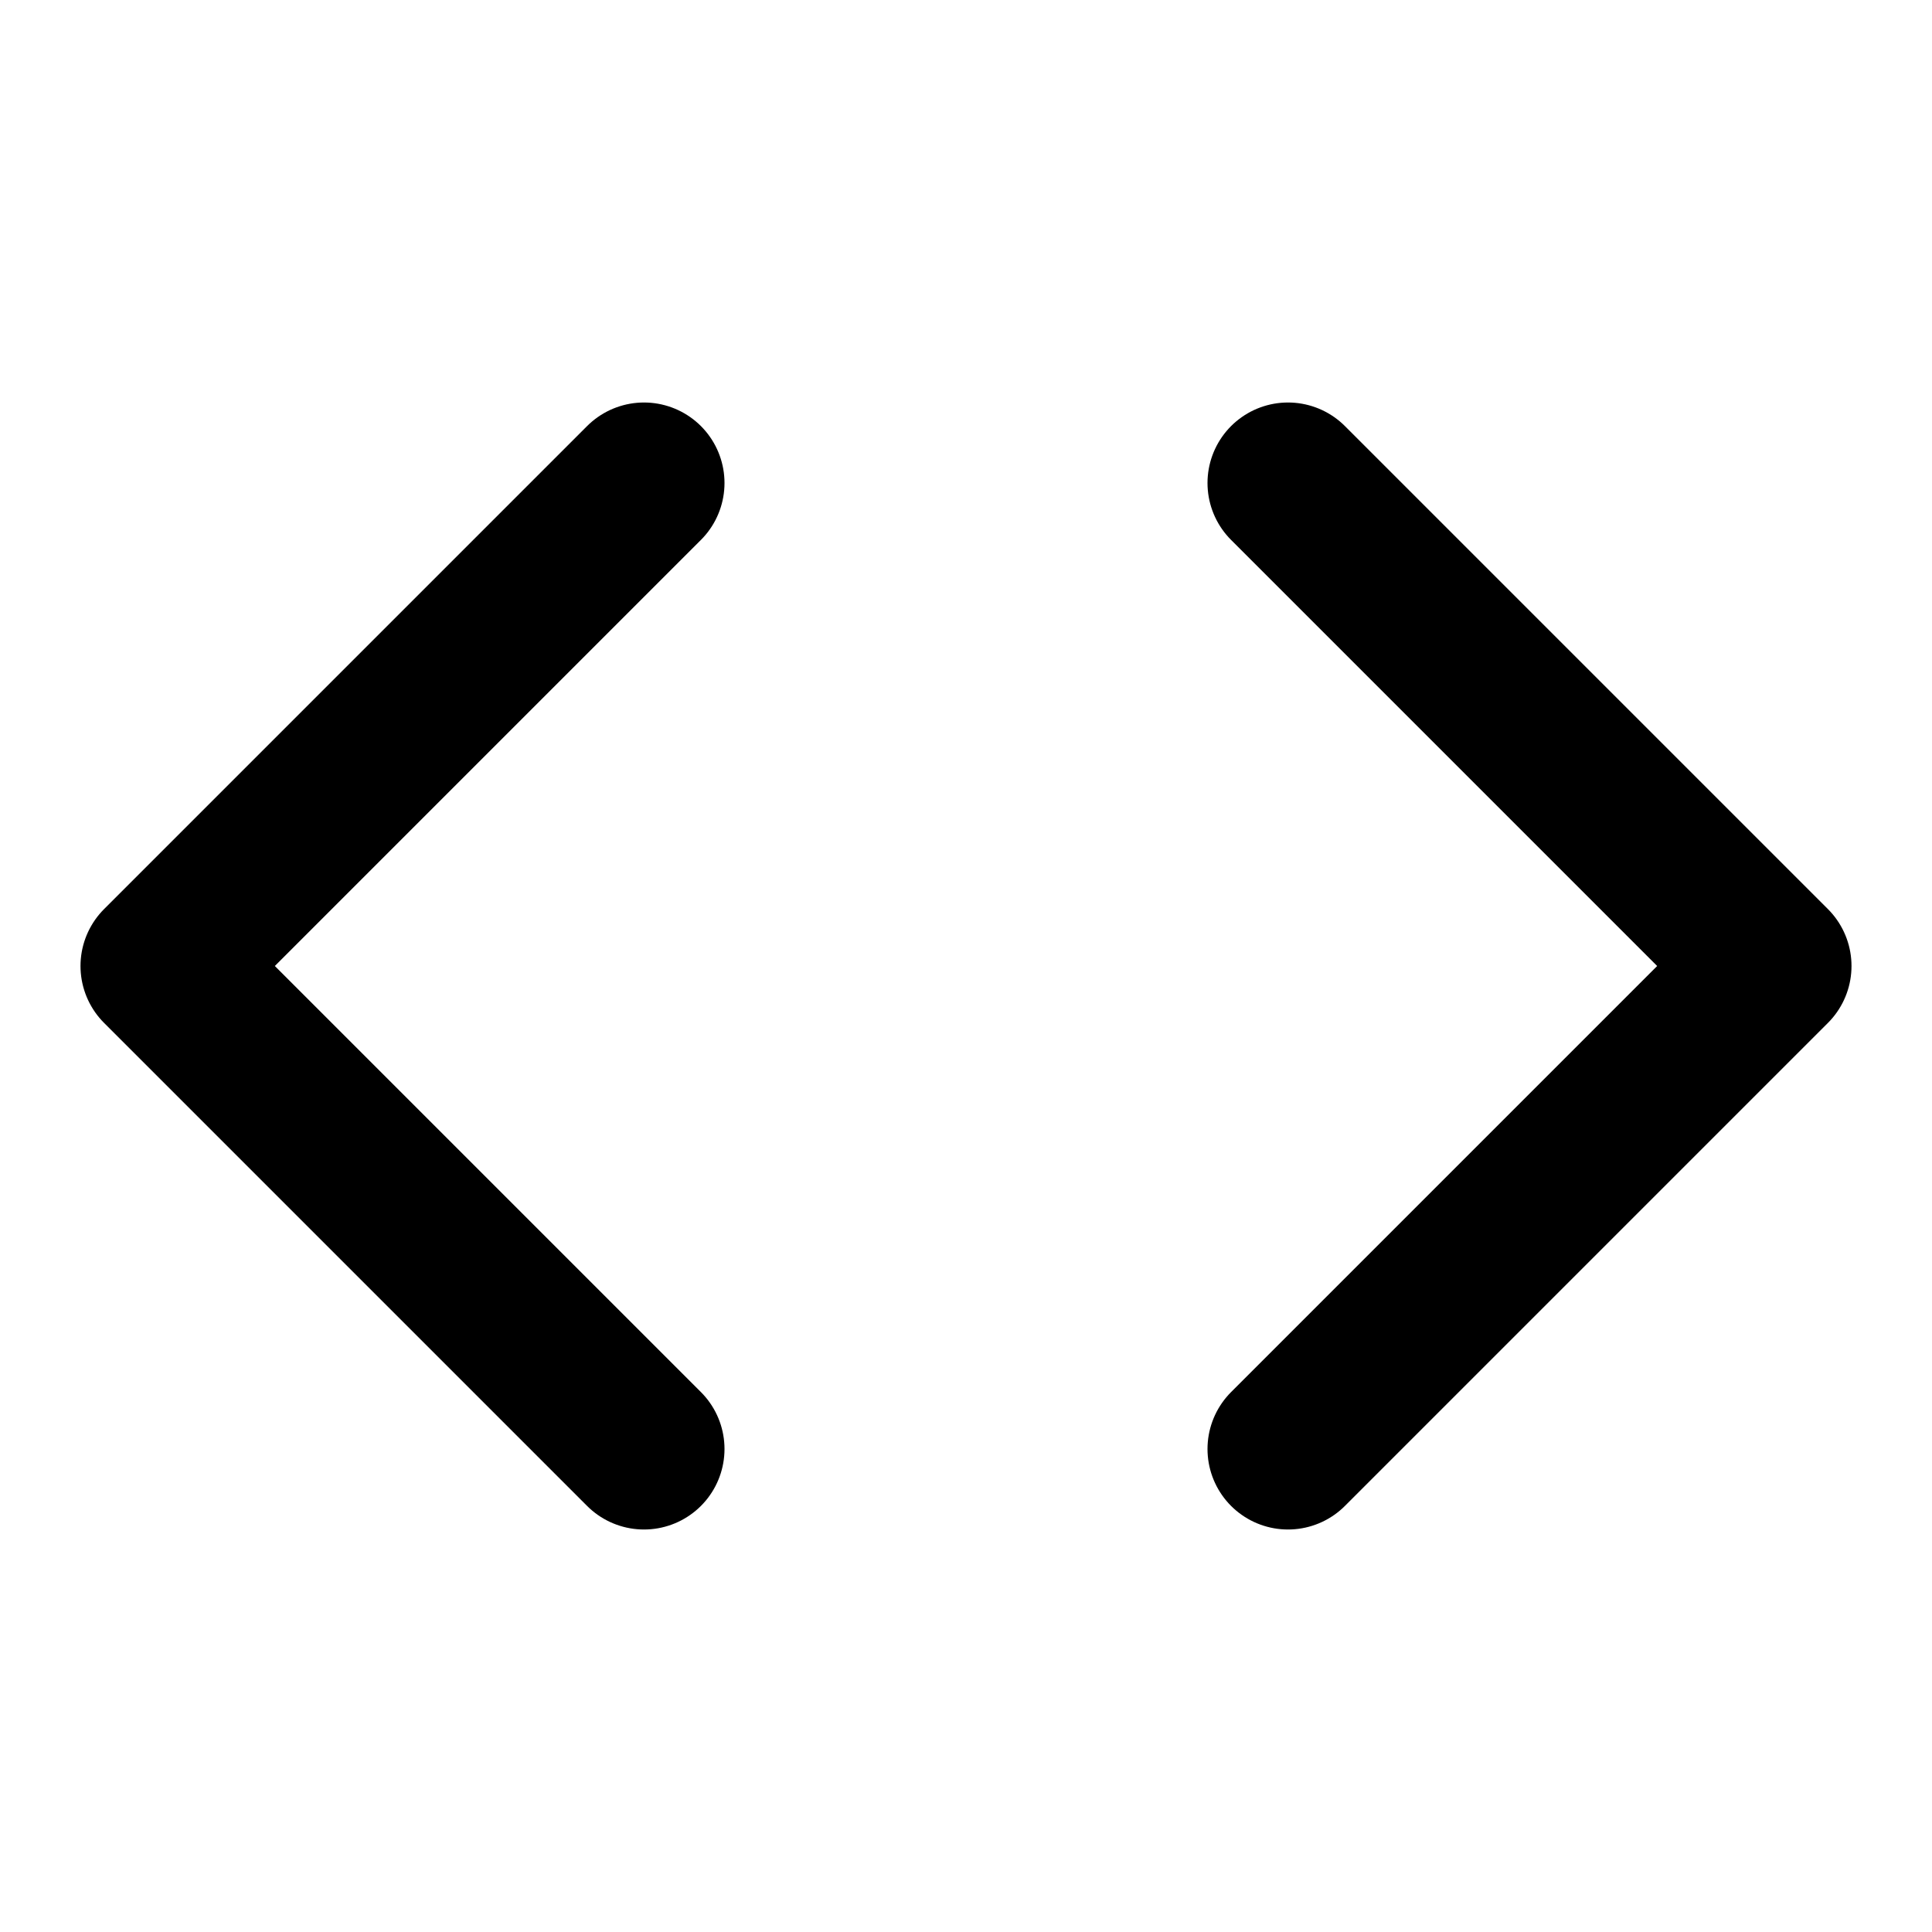
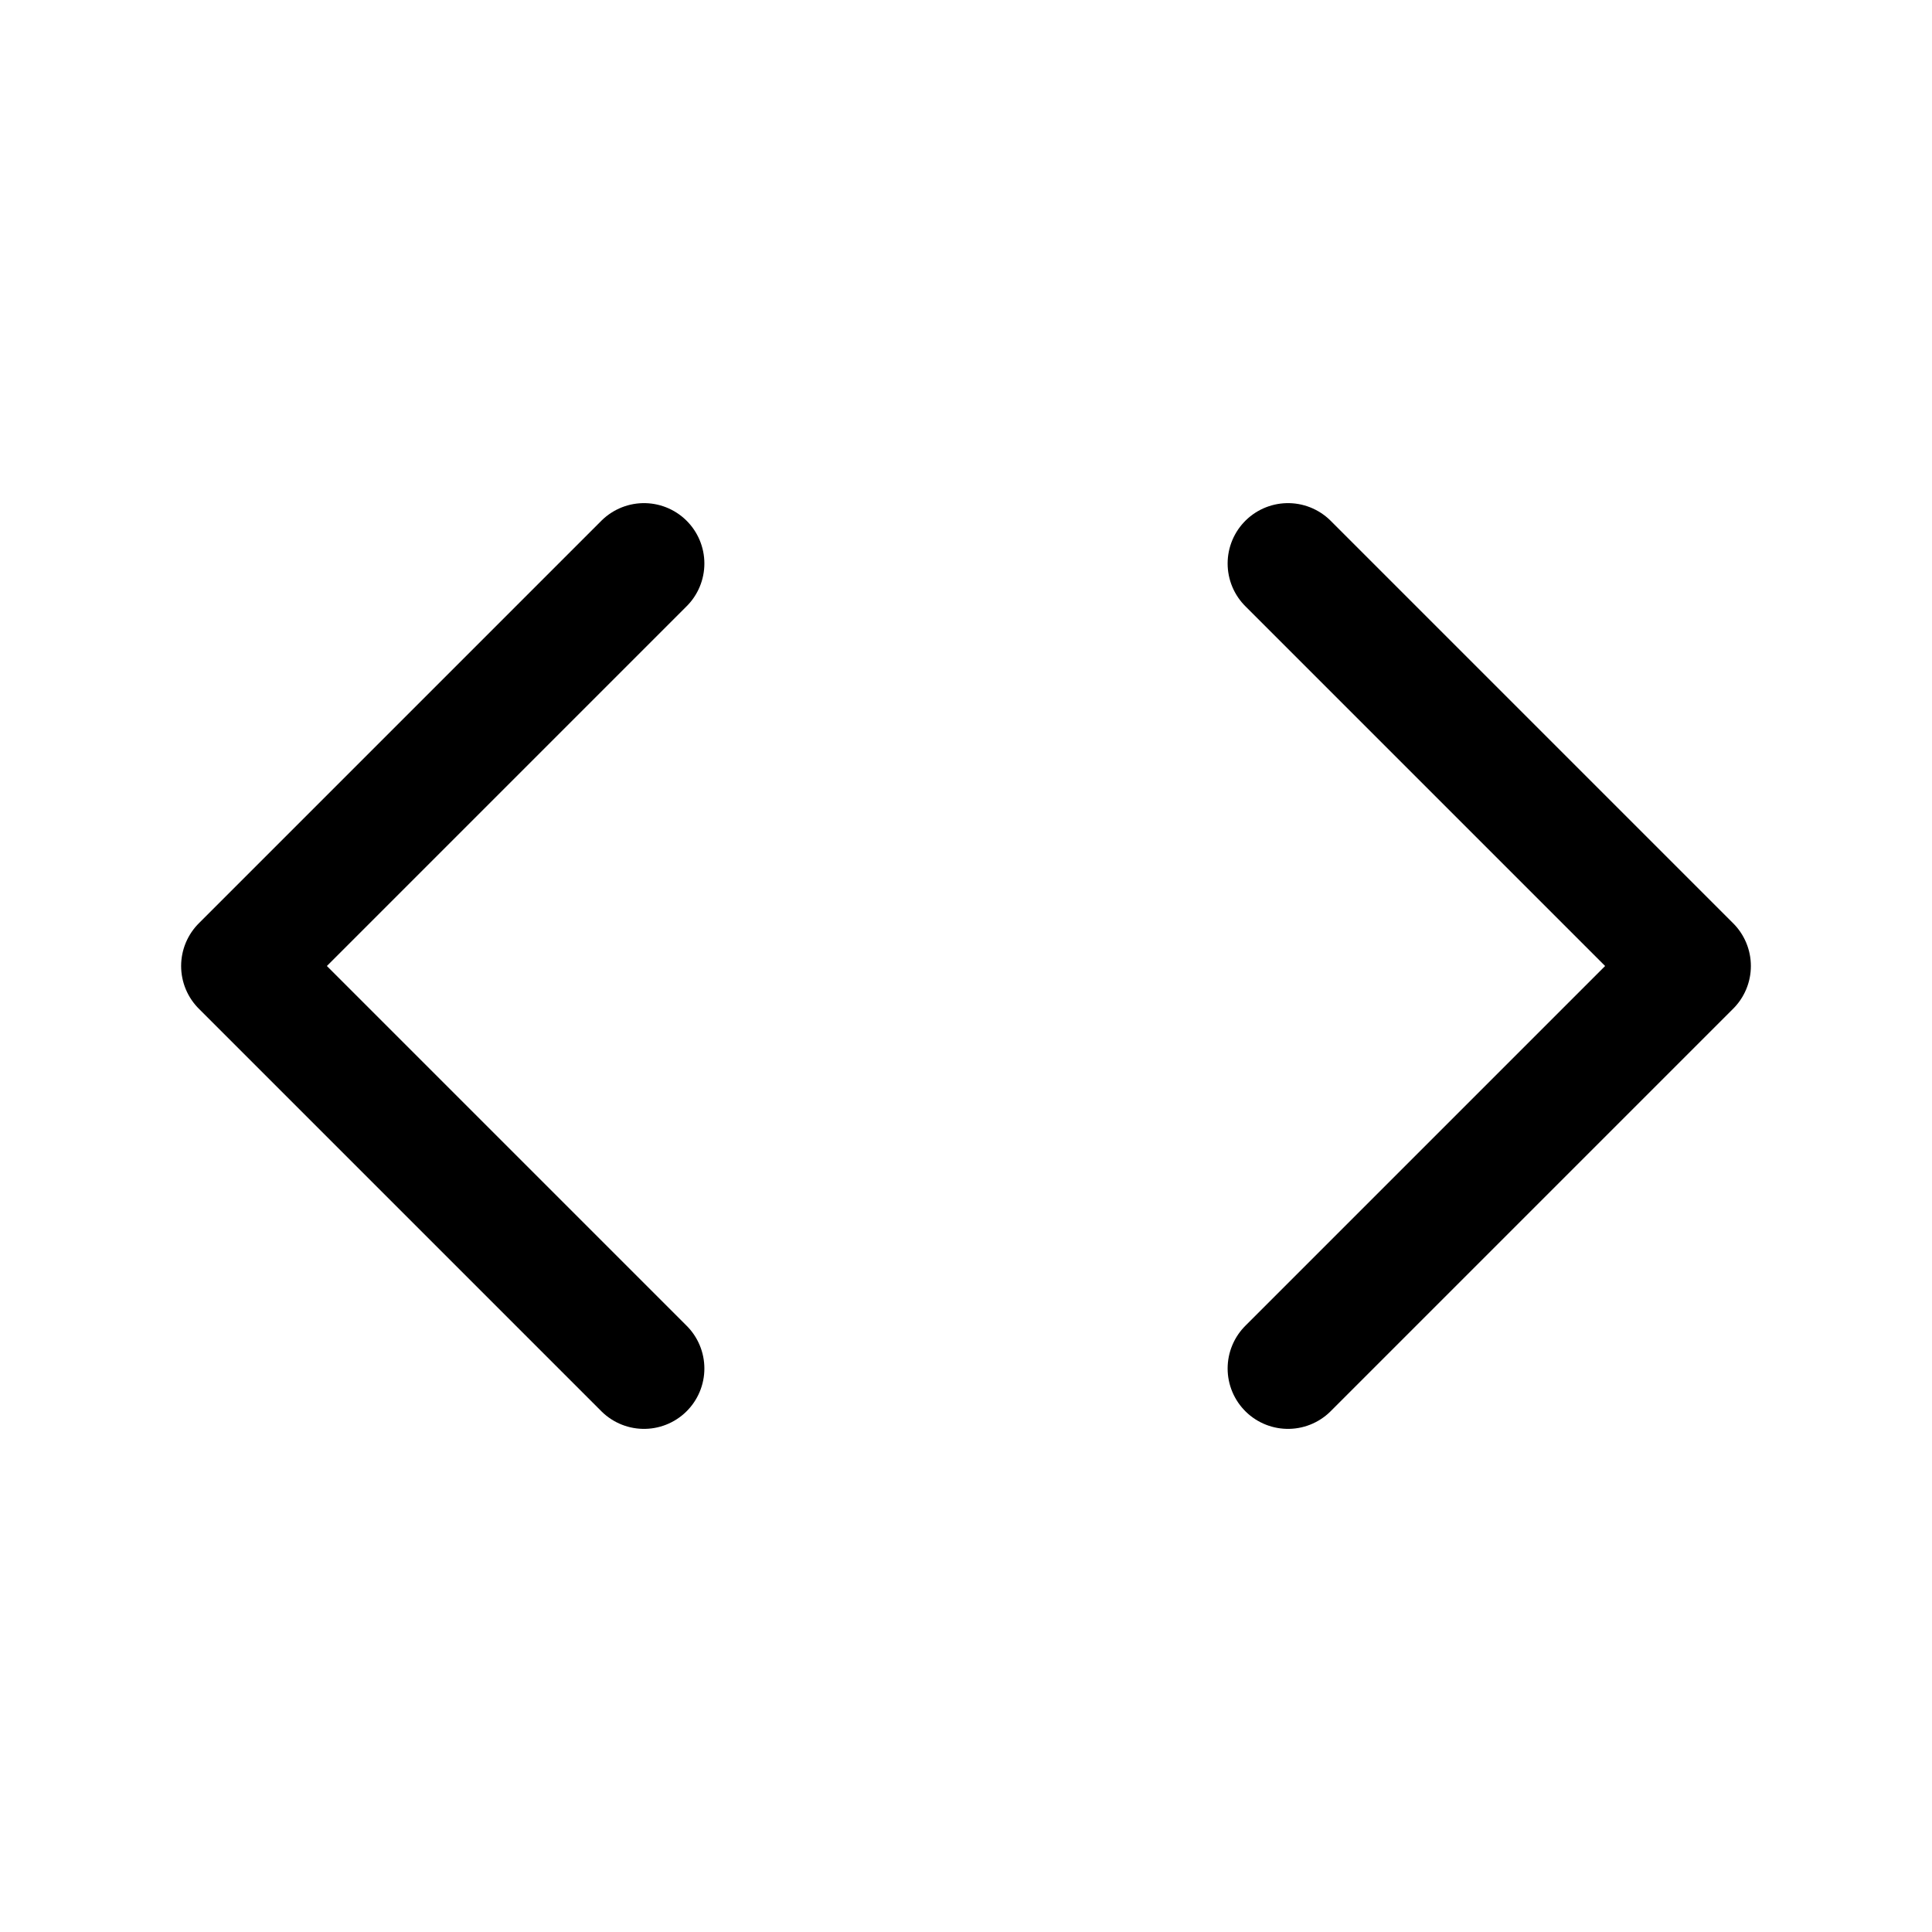
- <svg xmlns="http://www.w3.org/2000/svg" width="24" height="24" viewBox="0 0 24 24" fill="none" stroke="currentColor" stroke-width="2" stroke-linecap="round" stroke-linejoin="round">
-   <polyline points="16 18 22 12 16 6" />
-   <polyline points="8 6 2 12 8 18" />
+ <svg xmlns="http://www.w3.org/2000/svg" viewBox="0 0 24 24" fill="none" stroke="currentColor" stroke-width="1.5" stroke-linecap="round" stroke-linejoin="round">
+   <path d="m8 7-5 5 5 5m8-10 5 5-5 5" />
</svg>
